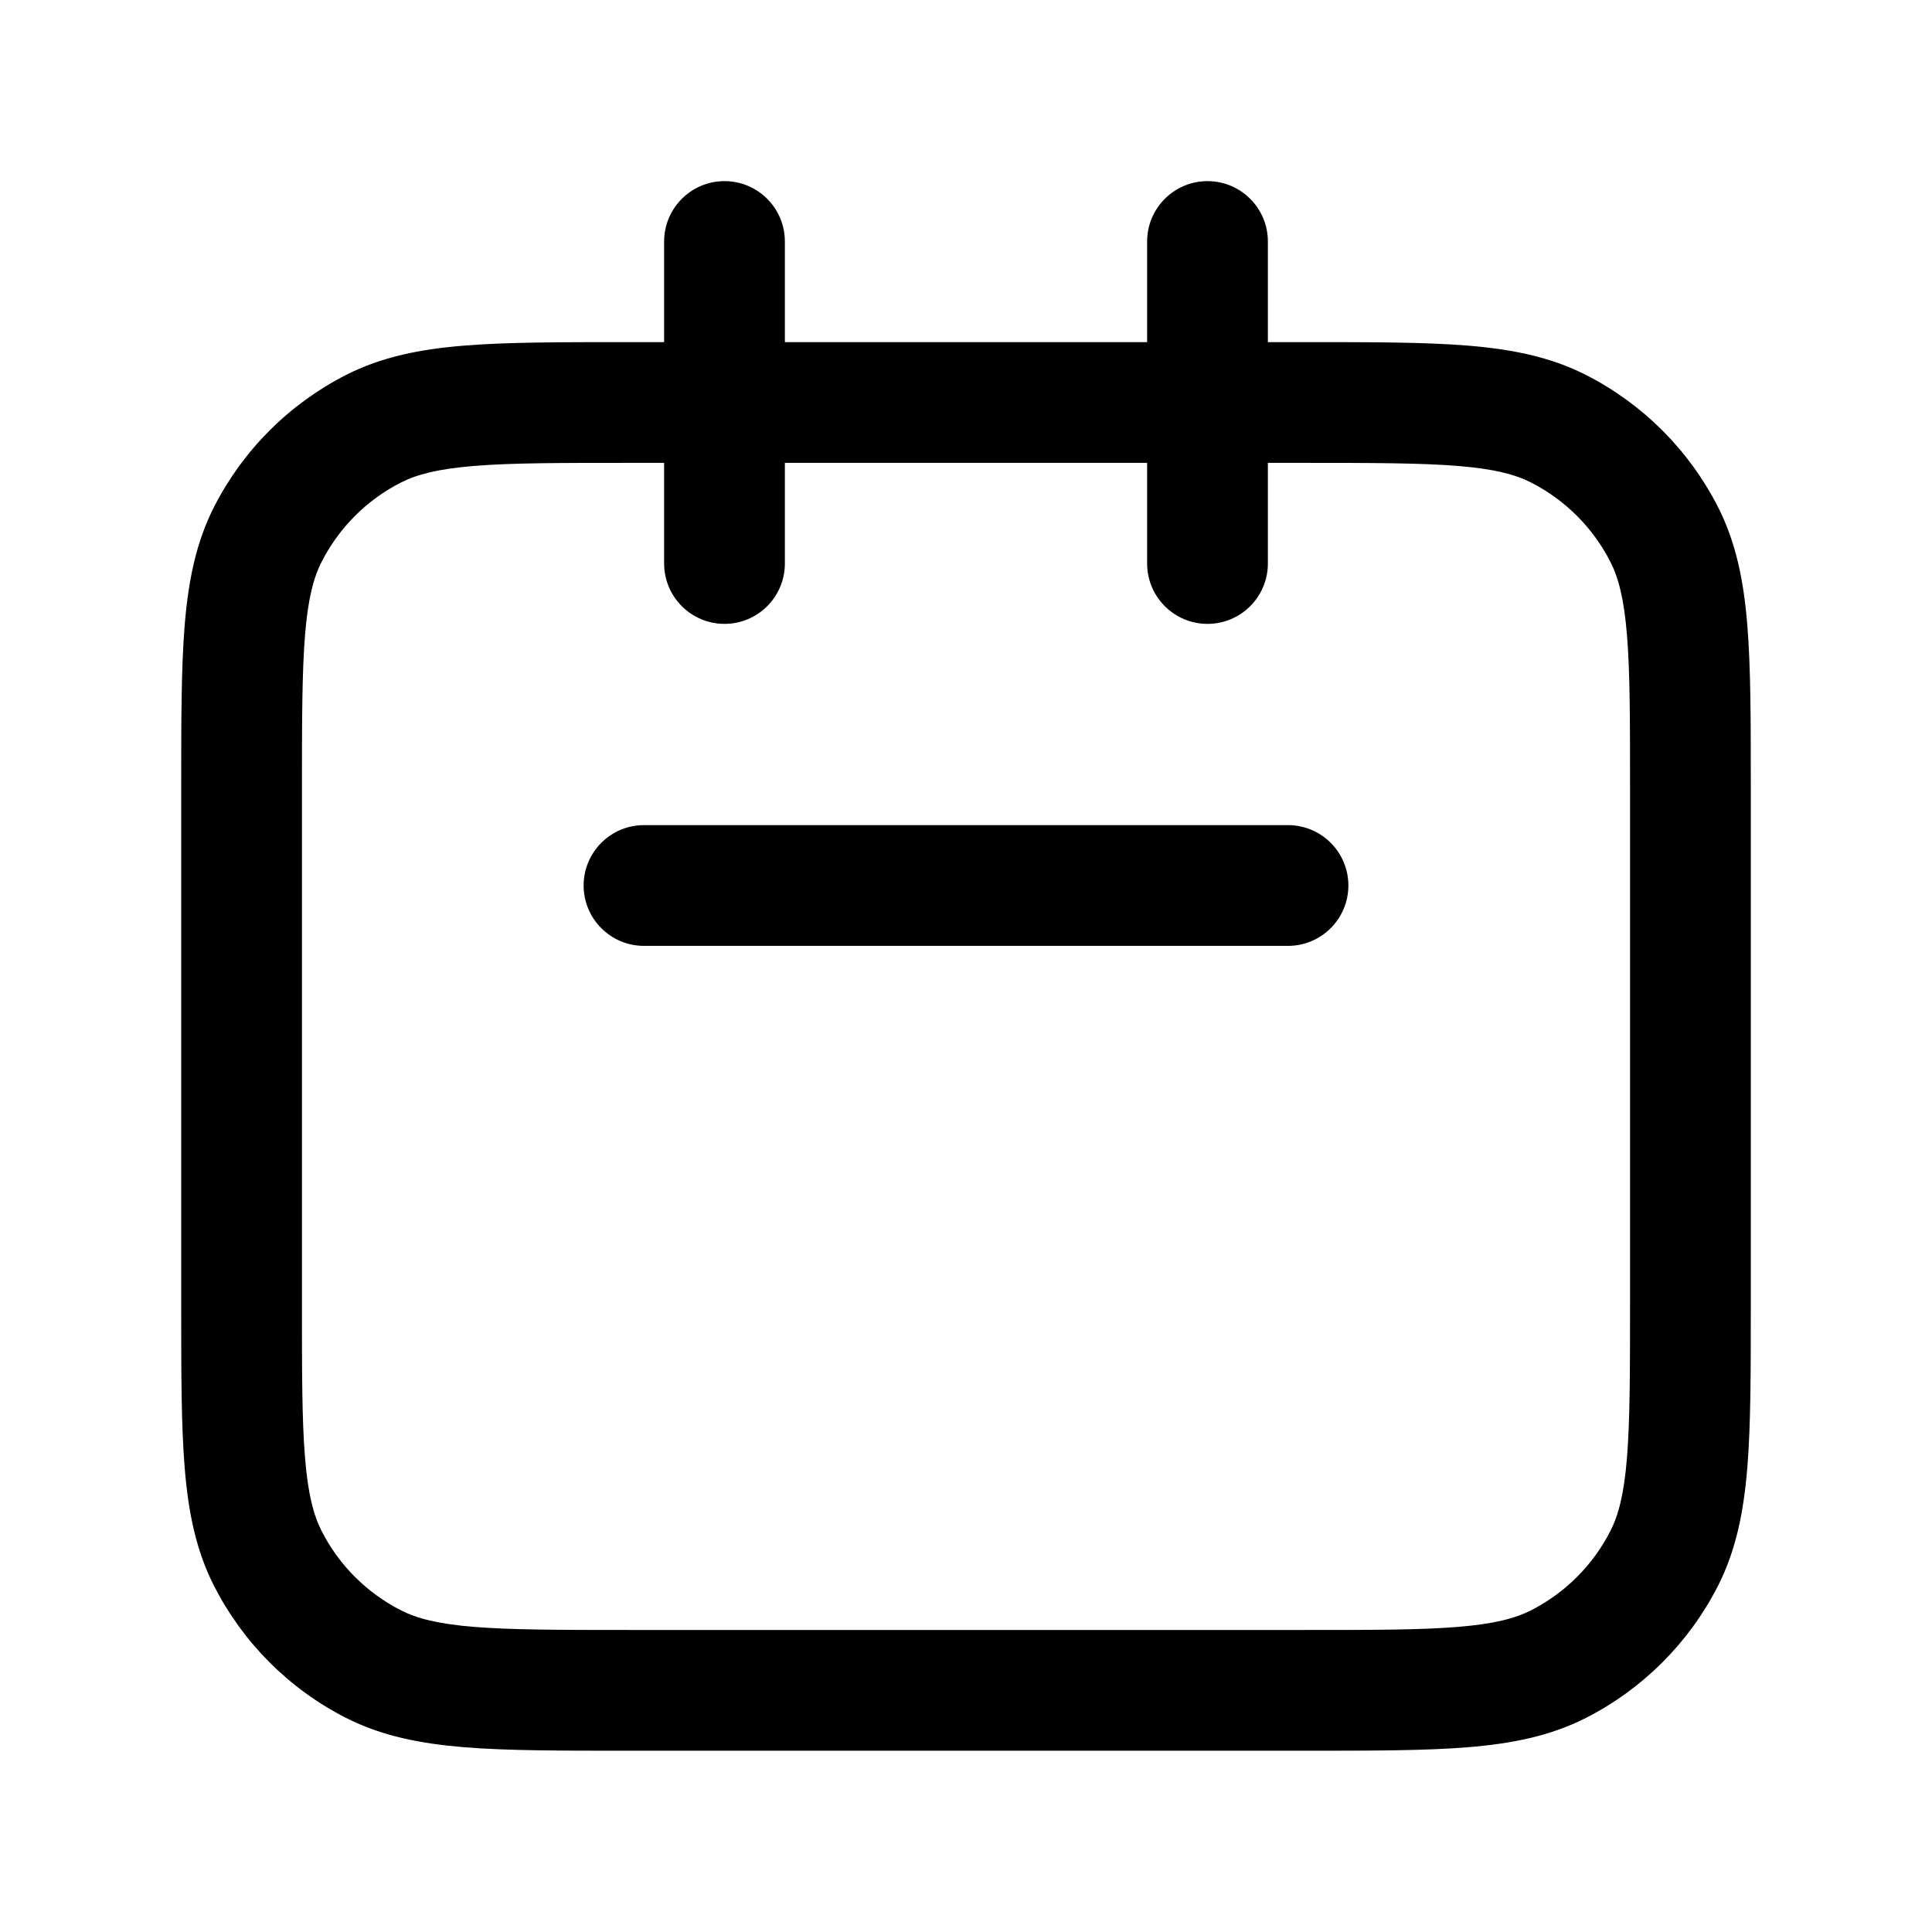
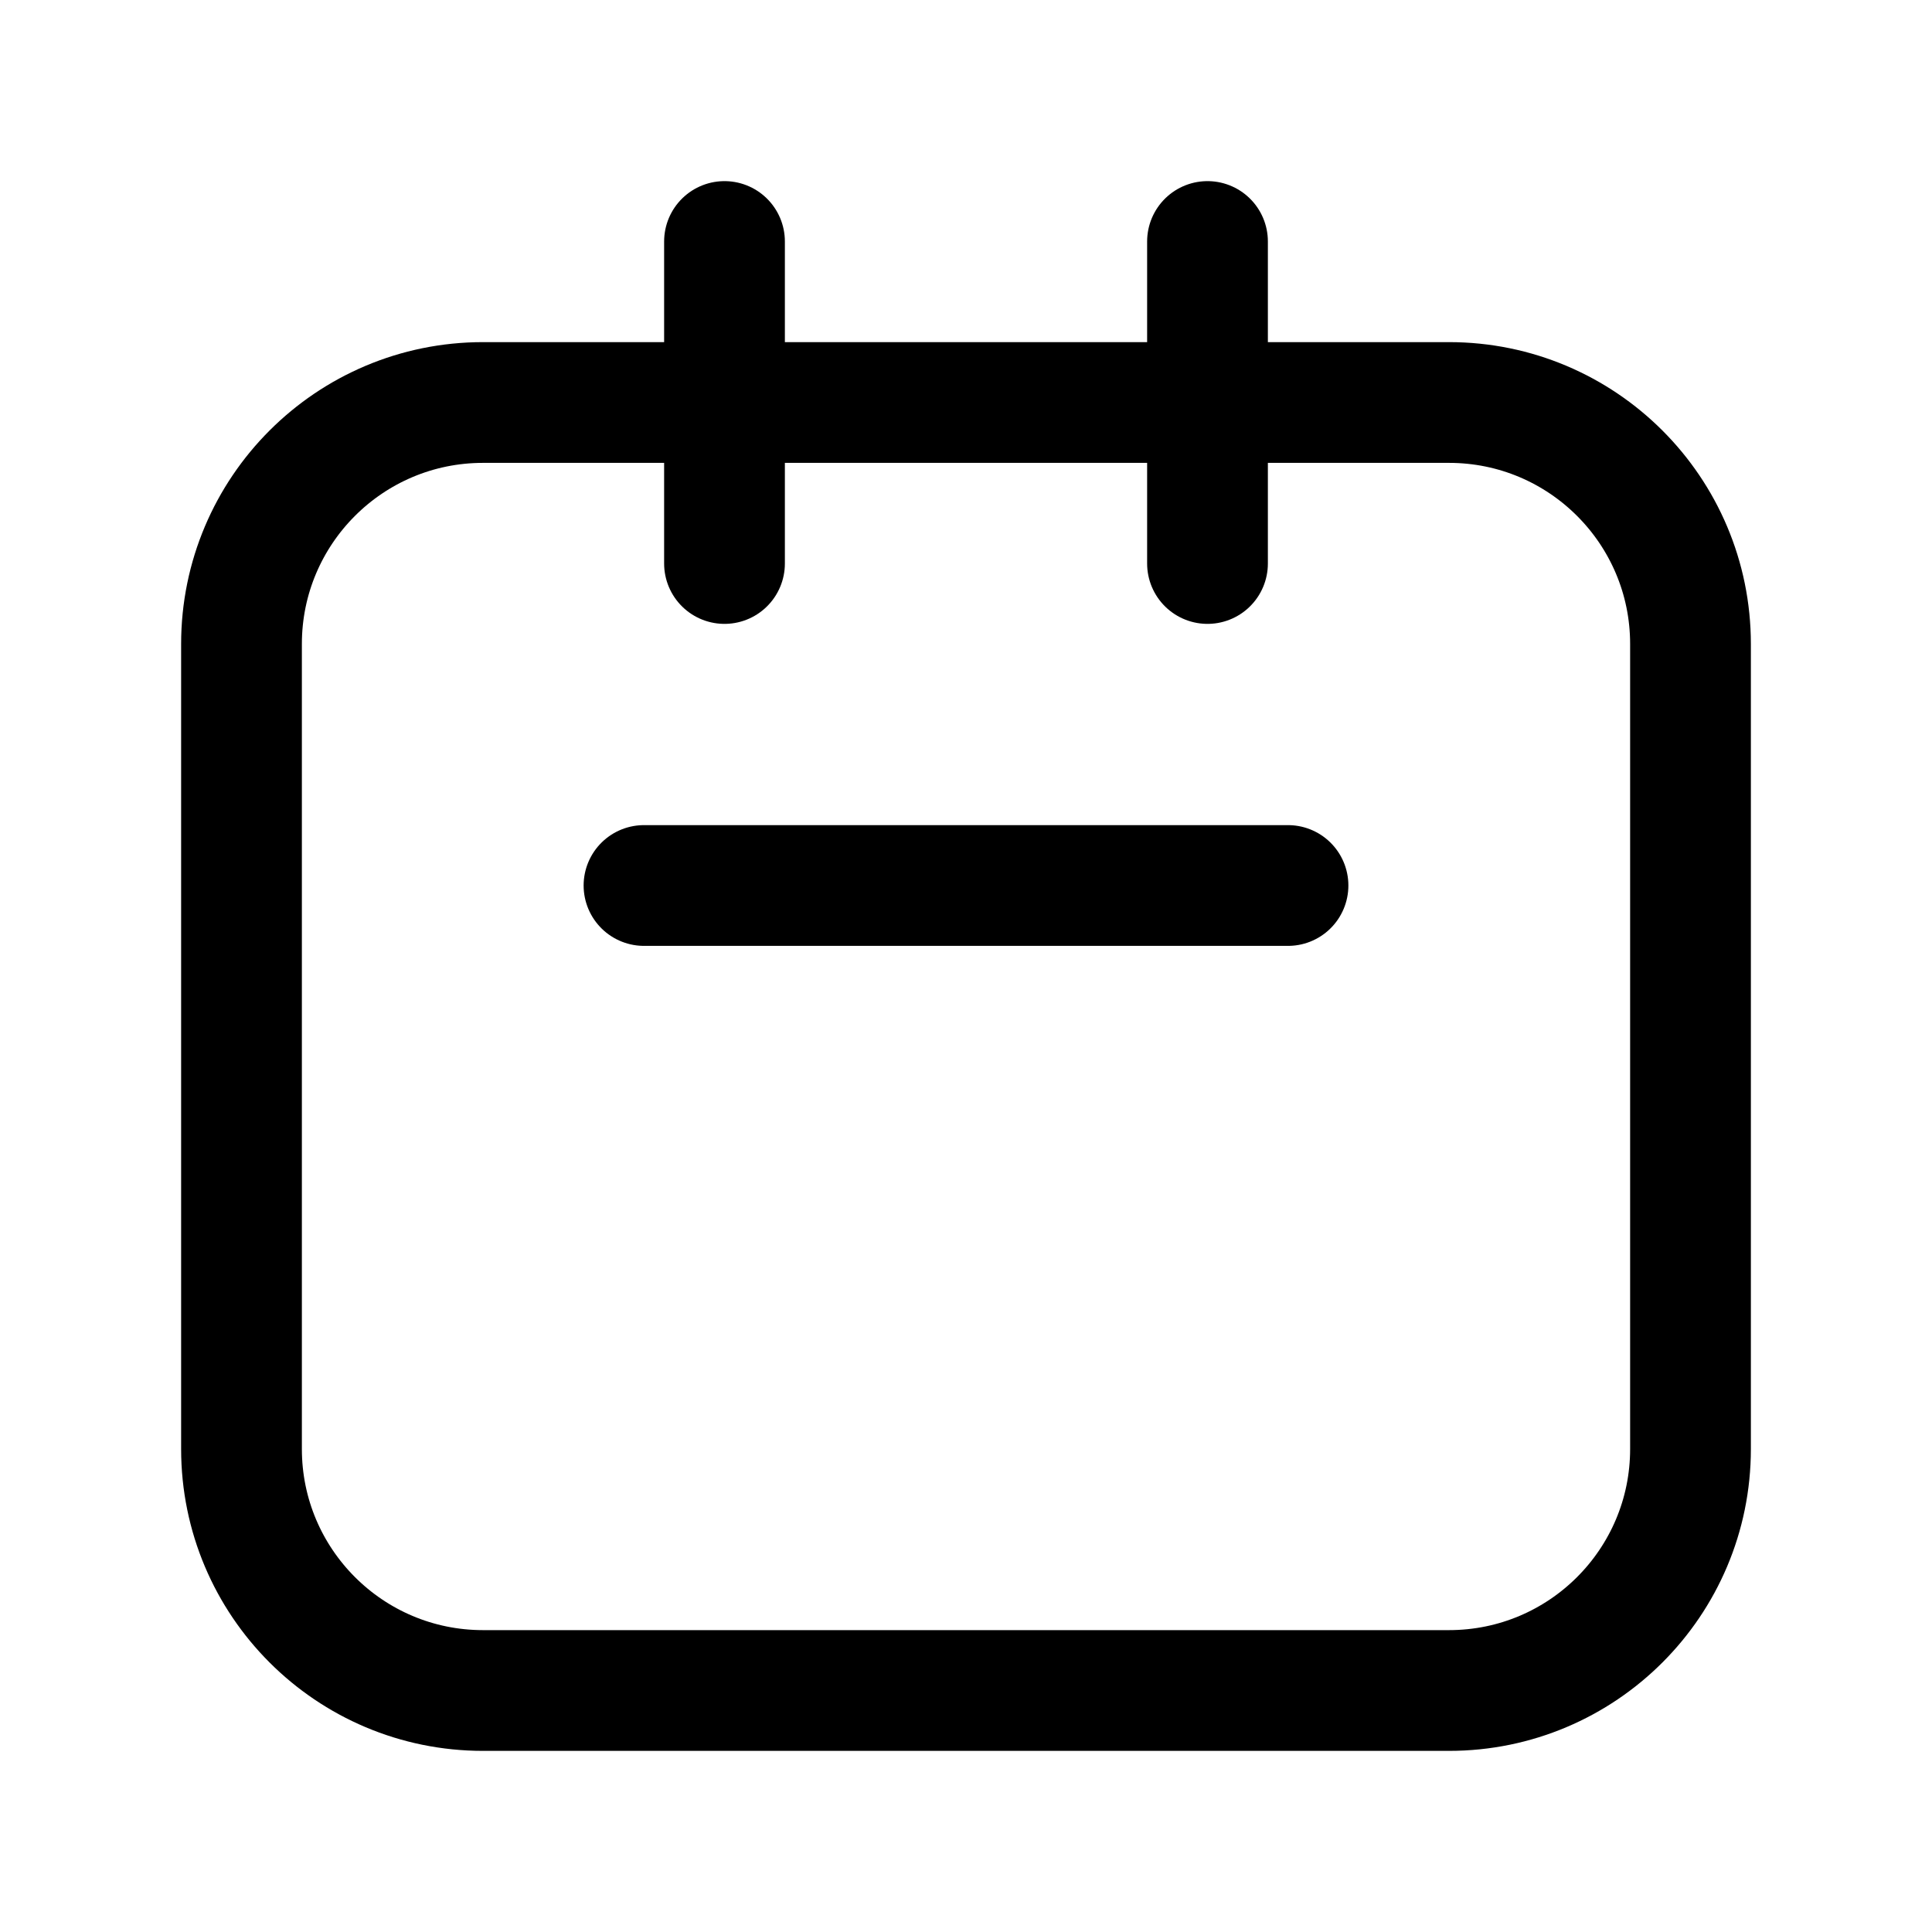
- <svg xmlns="http://www.w3.org/2000/svg" fill="none" height="24" viewBox="0 0 24 24" width="24">
-   <path clip-rule="evenodd" d="m9 2.25c.414 0 .75.336.75.75v1.25h4.5v-1.25c0-.414.336-.75.75-.75s.75.336.75.75v1.25h.45.032c.813-0 1.468-0 1.999.043.547.045 1.027.139 1.471.365.706.36 1.279.933 1.639 1.639.226.444.321.924.365 1.471.043.531.043 1.187.043 1.999v.032 6.4.032c0 .813 0 1.468-.043 1.999-.045.547-.139 1.027-.365 1.471-.36.706-.933 1.279-1.639 1.639-.444.226-.924.321-1.471.365-.531.043-1.187.043-1.999.043h-.032-8.4-.032c-.813 0-1.468 0-1.999-.043-.547-.045-1.027-.139-1.471-.365-.706-.359-1.279-.933-1.639-1.639-.226-.444-.321-.924-.365-1.471-.043-.531-.043-1.187-.043-1.999v-.032-6.4-.032-0c-0-.813-0-1.468.043-1.999.045-.547.139-1.027.365-1.471.36-.706.933-1.279 1.639-1.639.444-.226.924-.321 1.471-.365.531-.043 1.187-.043 1.999-.043h.032.45v-1.25c0-.414.336-.75.75-.75zm5.25 3.5v1.25c0 .414.336.75.75.75s.75-.336.75-.75v-1.25h.45c.853 0 1.447.001 1.909.038.454.037.715.106.912.207.423.216.767.56.983.983.101.198.17.458.207.912.038.463.038 1.057.038 1.909v6.4c0 .853-.001 1.447-.038 1.909-.037.454-.106.715-.207.912-.216.423-.56.767-.983.983-.198.101-.458.17-.912.207-.463.038-1.057.038-1.909.038h-8.4c-.852 0-1.447-.001-1.909-.038-.454-.037-.715-.106-.912-.207-.423-.216-.768-.56-.983-.983-.101-.198-.17-.458-.207-.912-.038-.463-.038-1.057-.038-1.909v-6.4c0-.852.001-1.447.038-1.909.037-.454.106-.715.207-.912.216-.423.56-.768.983-.983.198-.101.458-.17.912-.207.463-.038 1.057-.038 1.909-.038h.45v1.25c0 .414.336.75.75.75s.75-.336.75-.75v-1.25zm-6.25 4.5c-.414 0-.75.336-.75.75s.336.75.75.75h8c.414 0 .75-.336.75-.75s-.336-.75-.75-.75z" fill="#000" fill-rule="evenodd" />
+ <svg xmlns="http://www.w3.org/2000/svg" width="24" height="24" viewBox="0 0 24 24" fill="none">
+   <rect x="3" y="5" width="18" height="16" rx="3" stroke="black" stroke-width="1.5" />
+   <path d="M8 11H16" stroke="black" stroke-width="1.5" stroke-linecap="round" stroke-linejoin="round" />
+   <path d="M9 7V3" stroke="black" stroke-width="1.5" stroke-linecap="round" stroke-linejoin="round" />
+   <path d="M15 7V3" stroke="black" stroke-width="1.5" stroke-linecap="round" stroke-linejoin="round" />
</svg>
